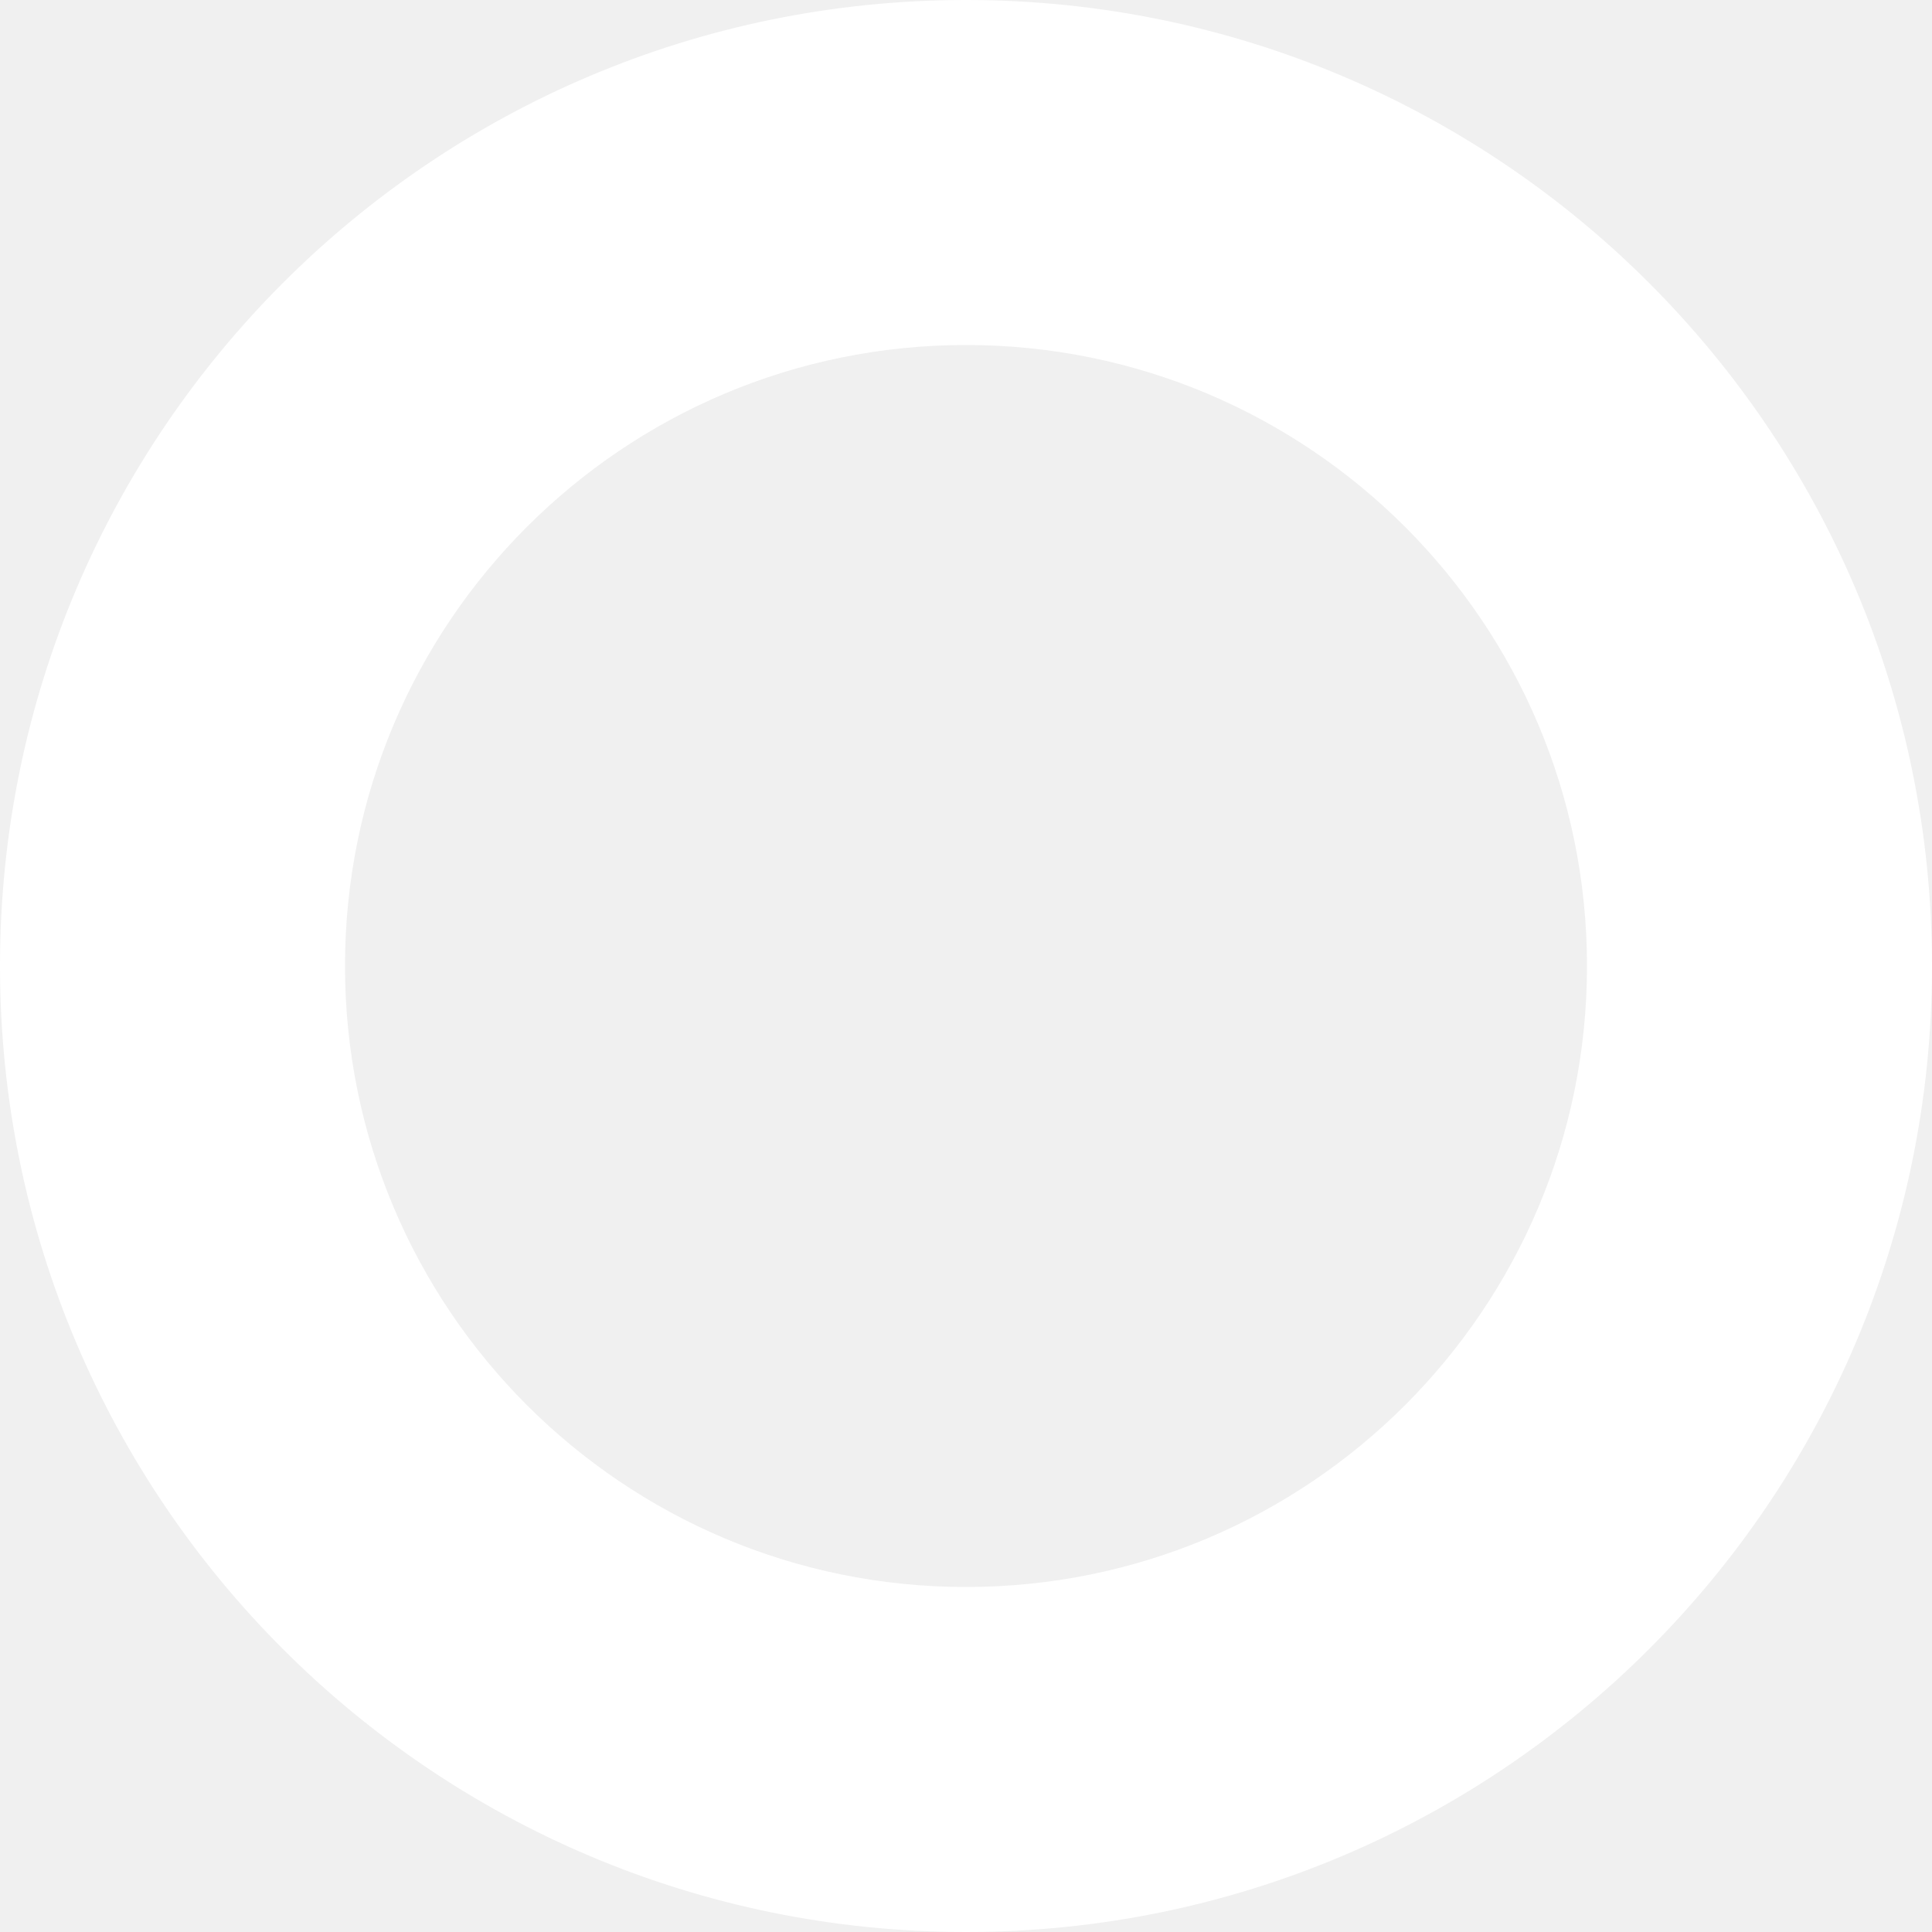
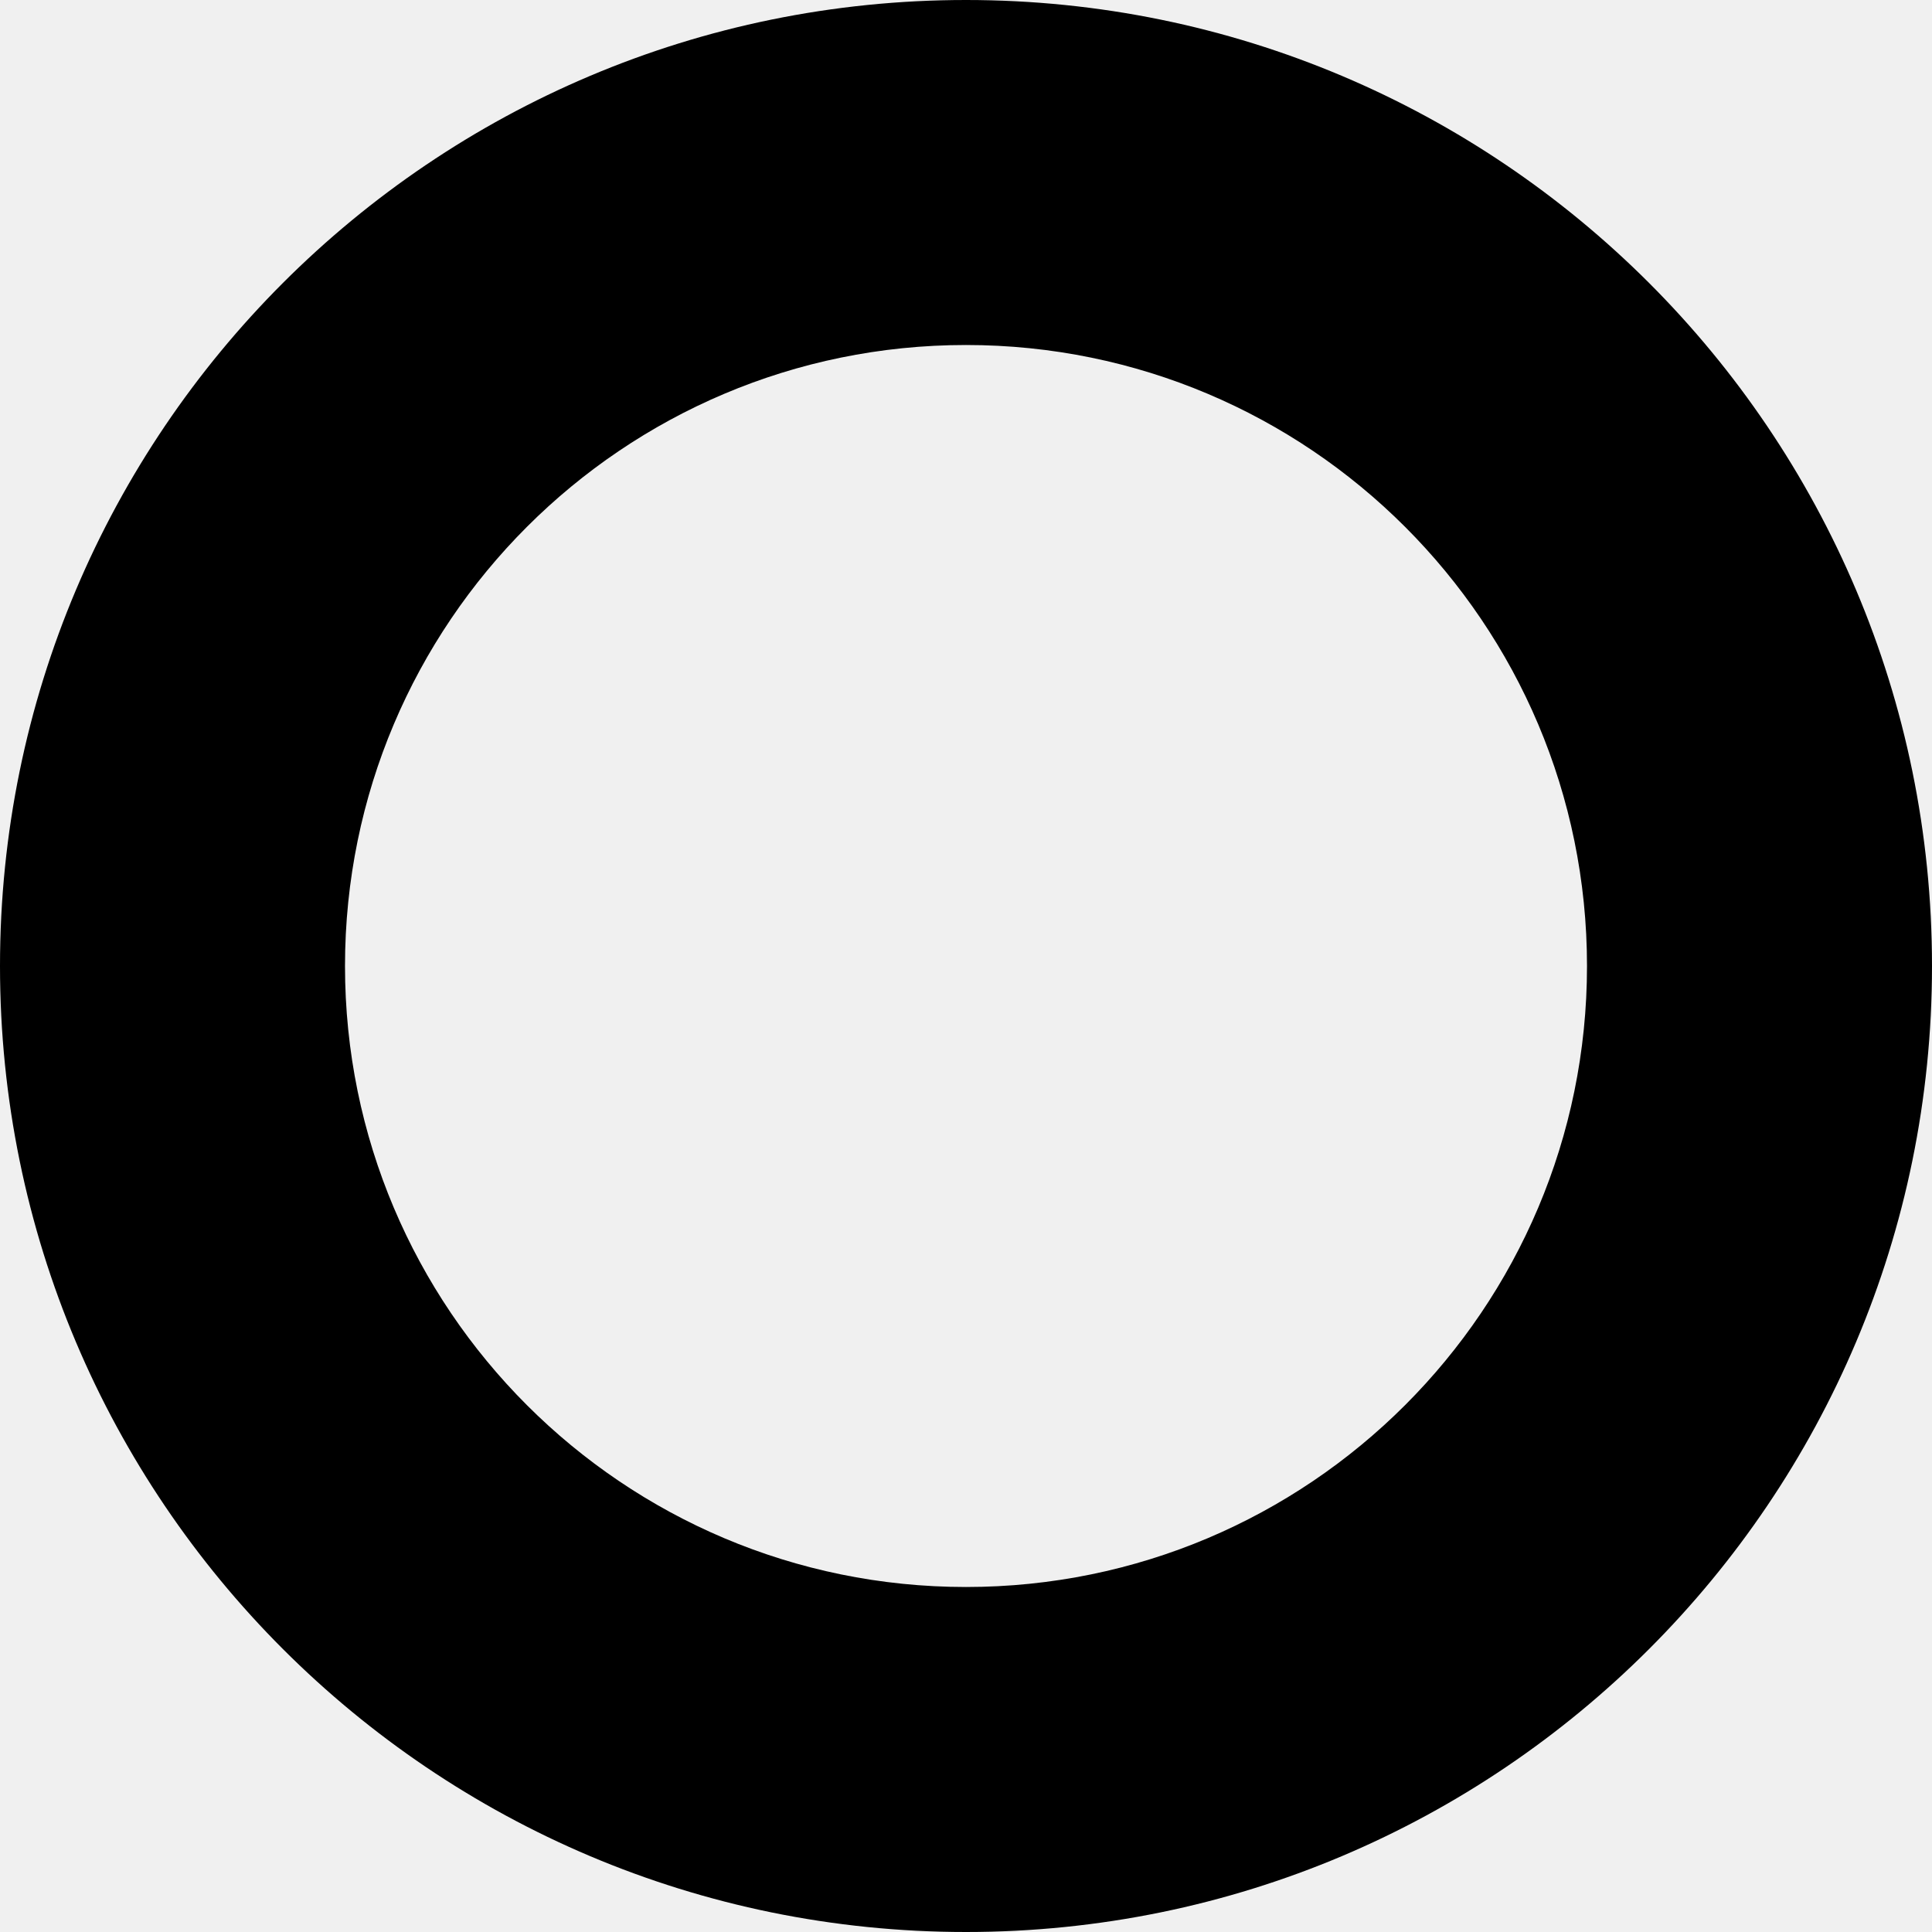
<svg xmlns="http://www.w3.org/2000/svg" width="56" height="56">
-   <path d="M28 0c15.464 0 28 12.536 28 28S43.464 56 28 56 0 43.464 0 28 12.536 0 28 0zm0 10c-9.941 0-18 8.059-18 18s8.059 18 18 18 18-8.059 18-18-8.059-18-18-18z" fill="#FFF" fill-rule="evenodd" />
+   <path d="M28 0c15.464 0 28 12.536 28 28S43.464 56 28 56 0 43.464 0 28 12.536 0 28 0zm0 10c-9.941 0-18 8.059-18 18s8.059 18 18 18 18-8.059 18-18-8.059-18-18-18z" fill="#000" fill-rule="evenodd" />
</svg>
